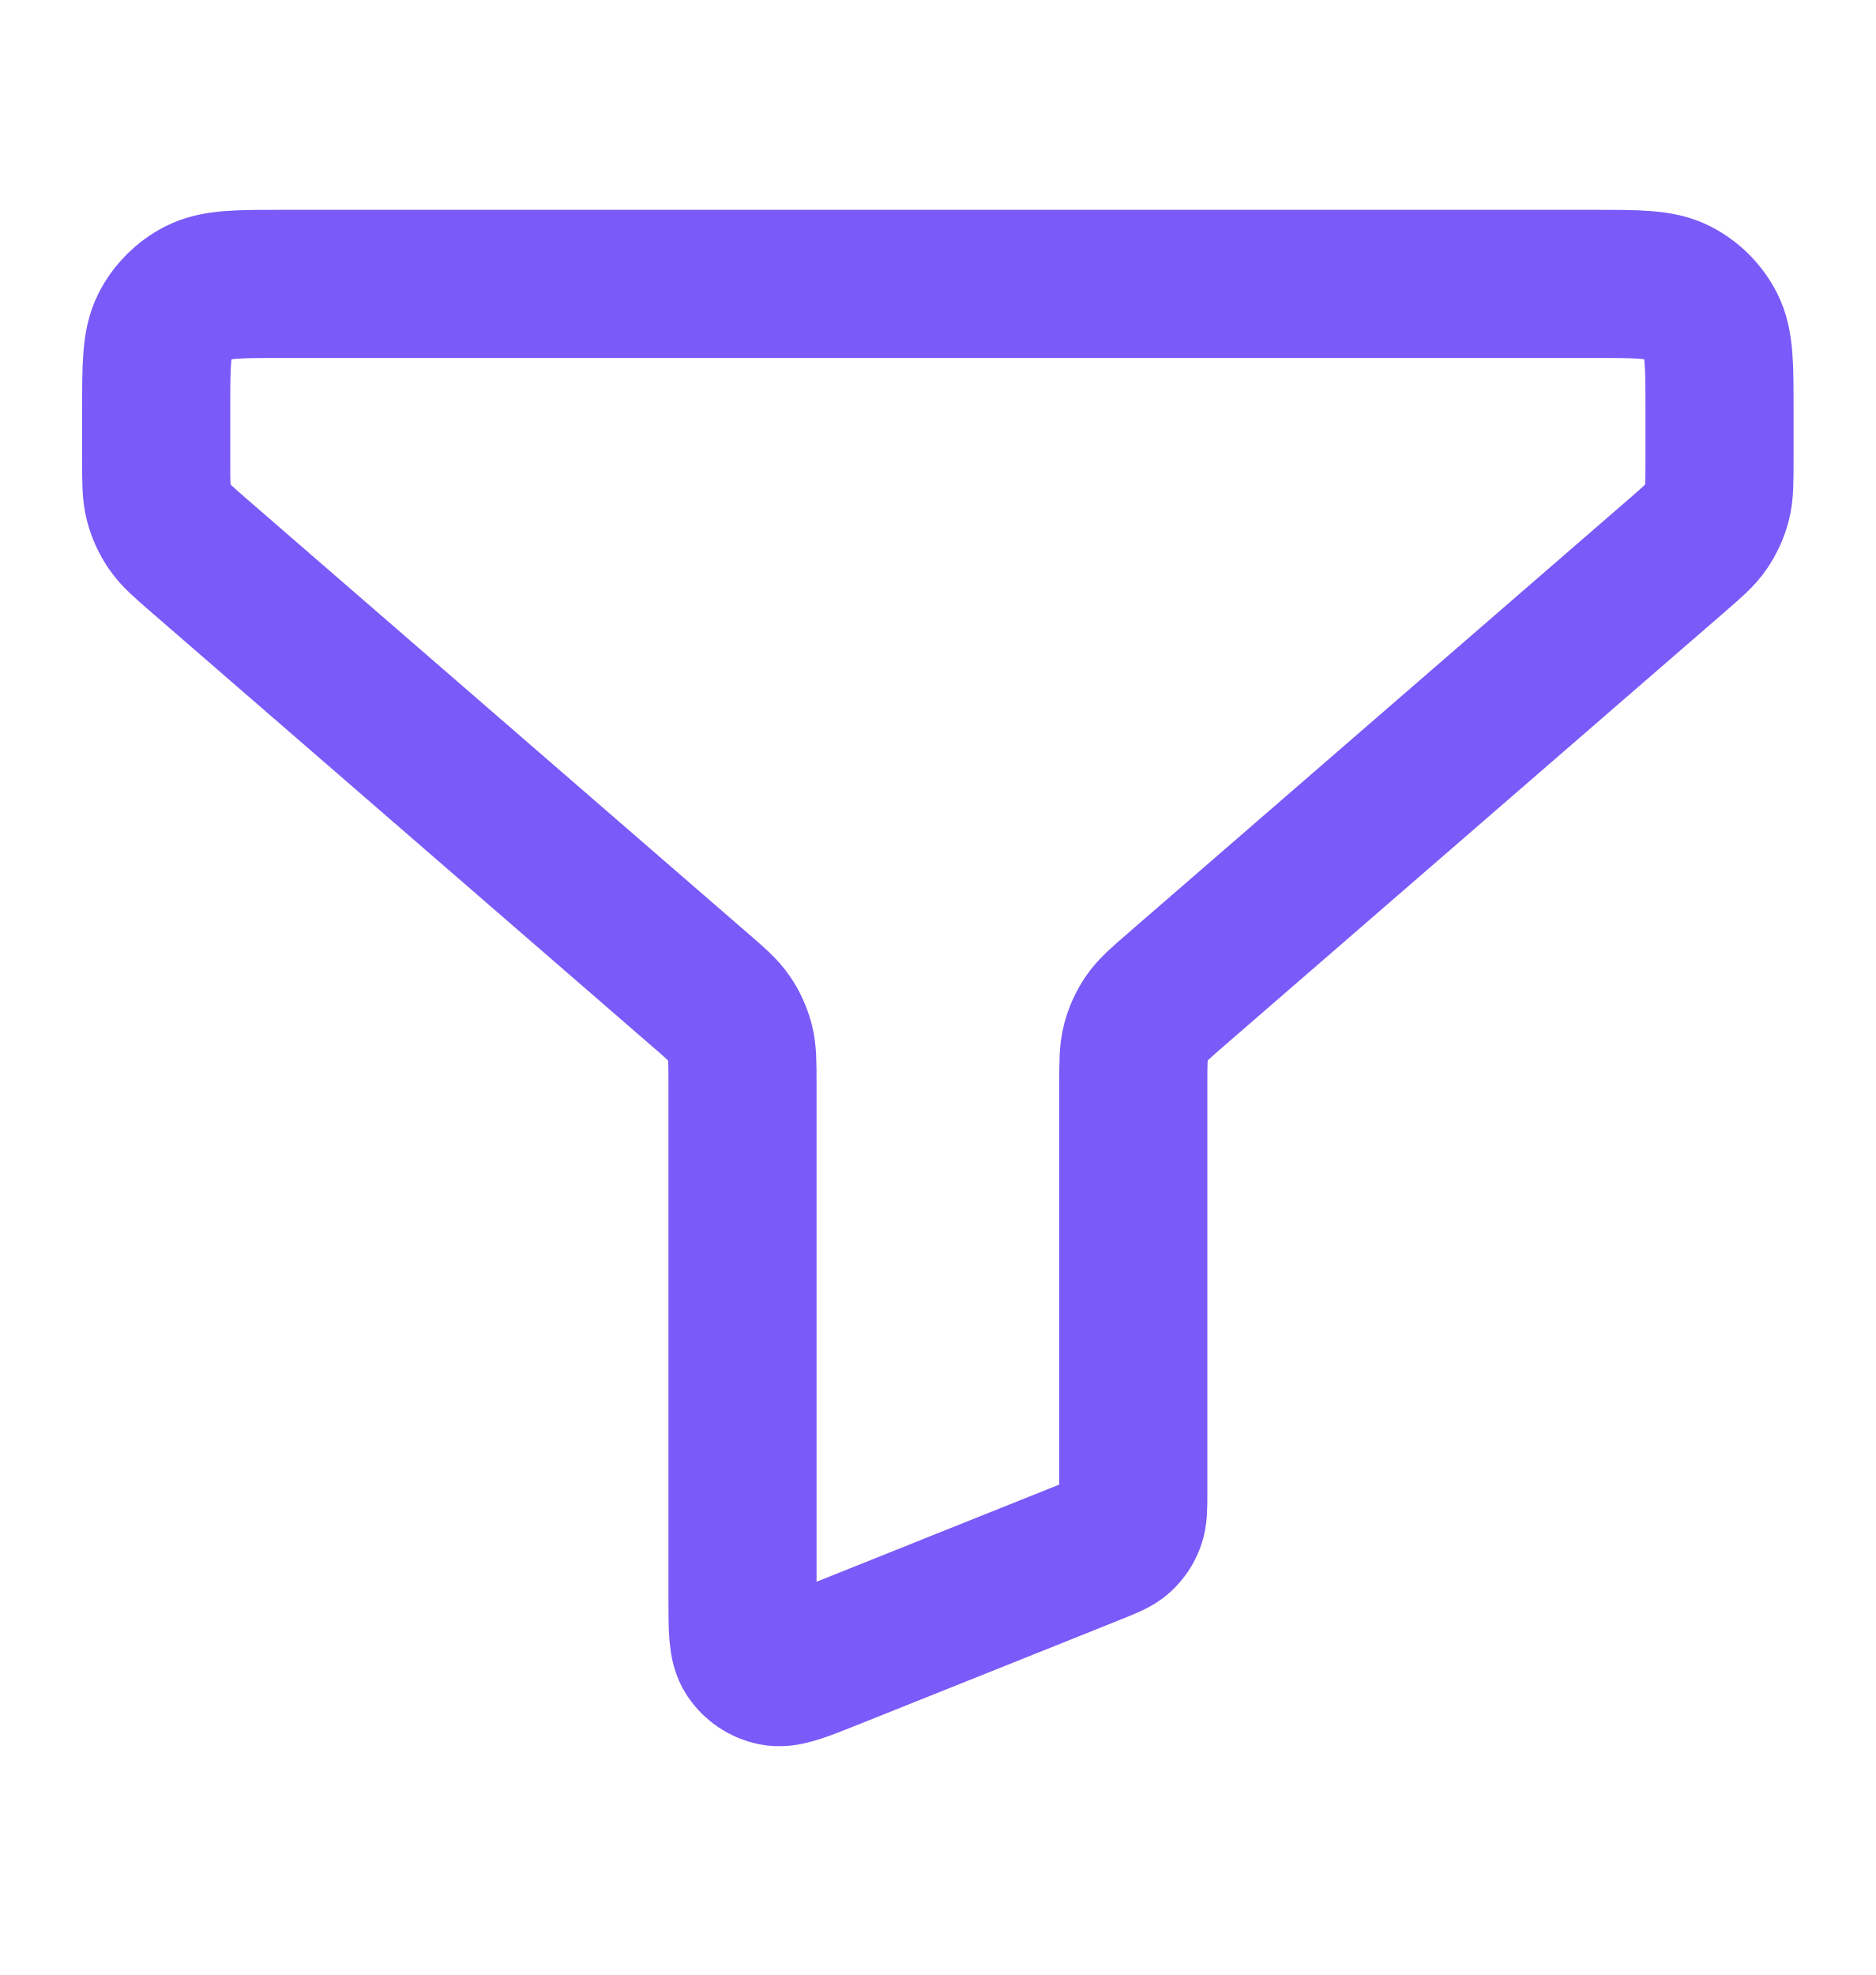
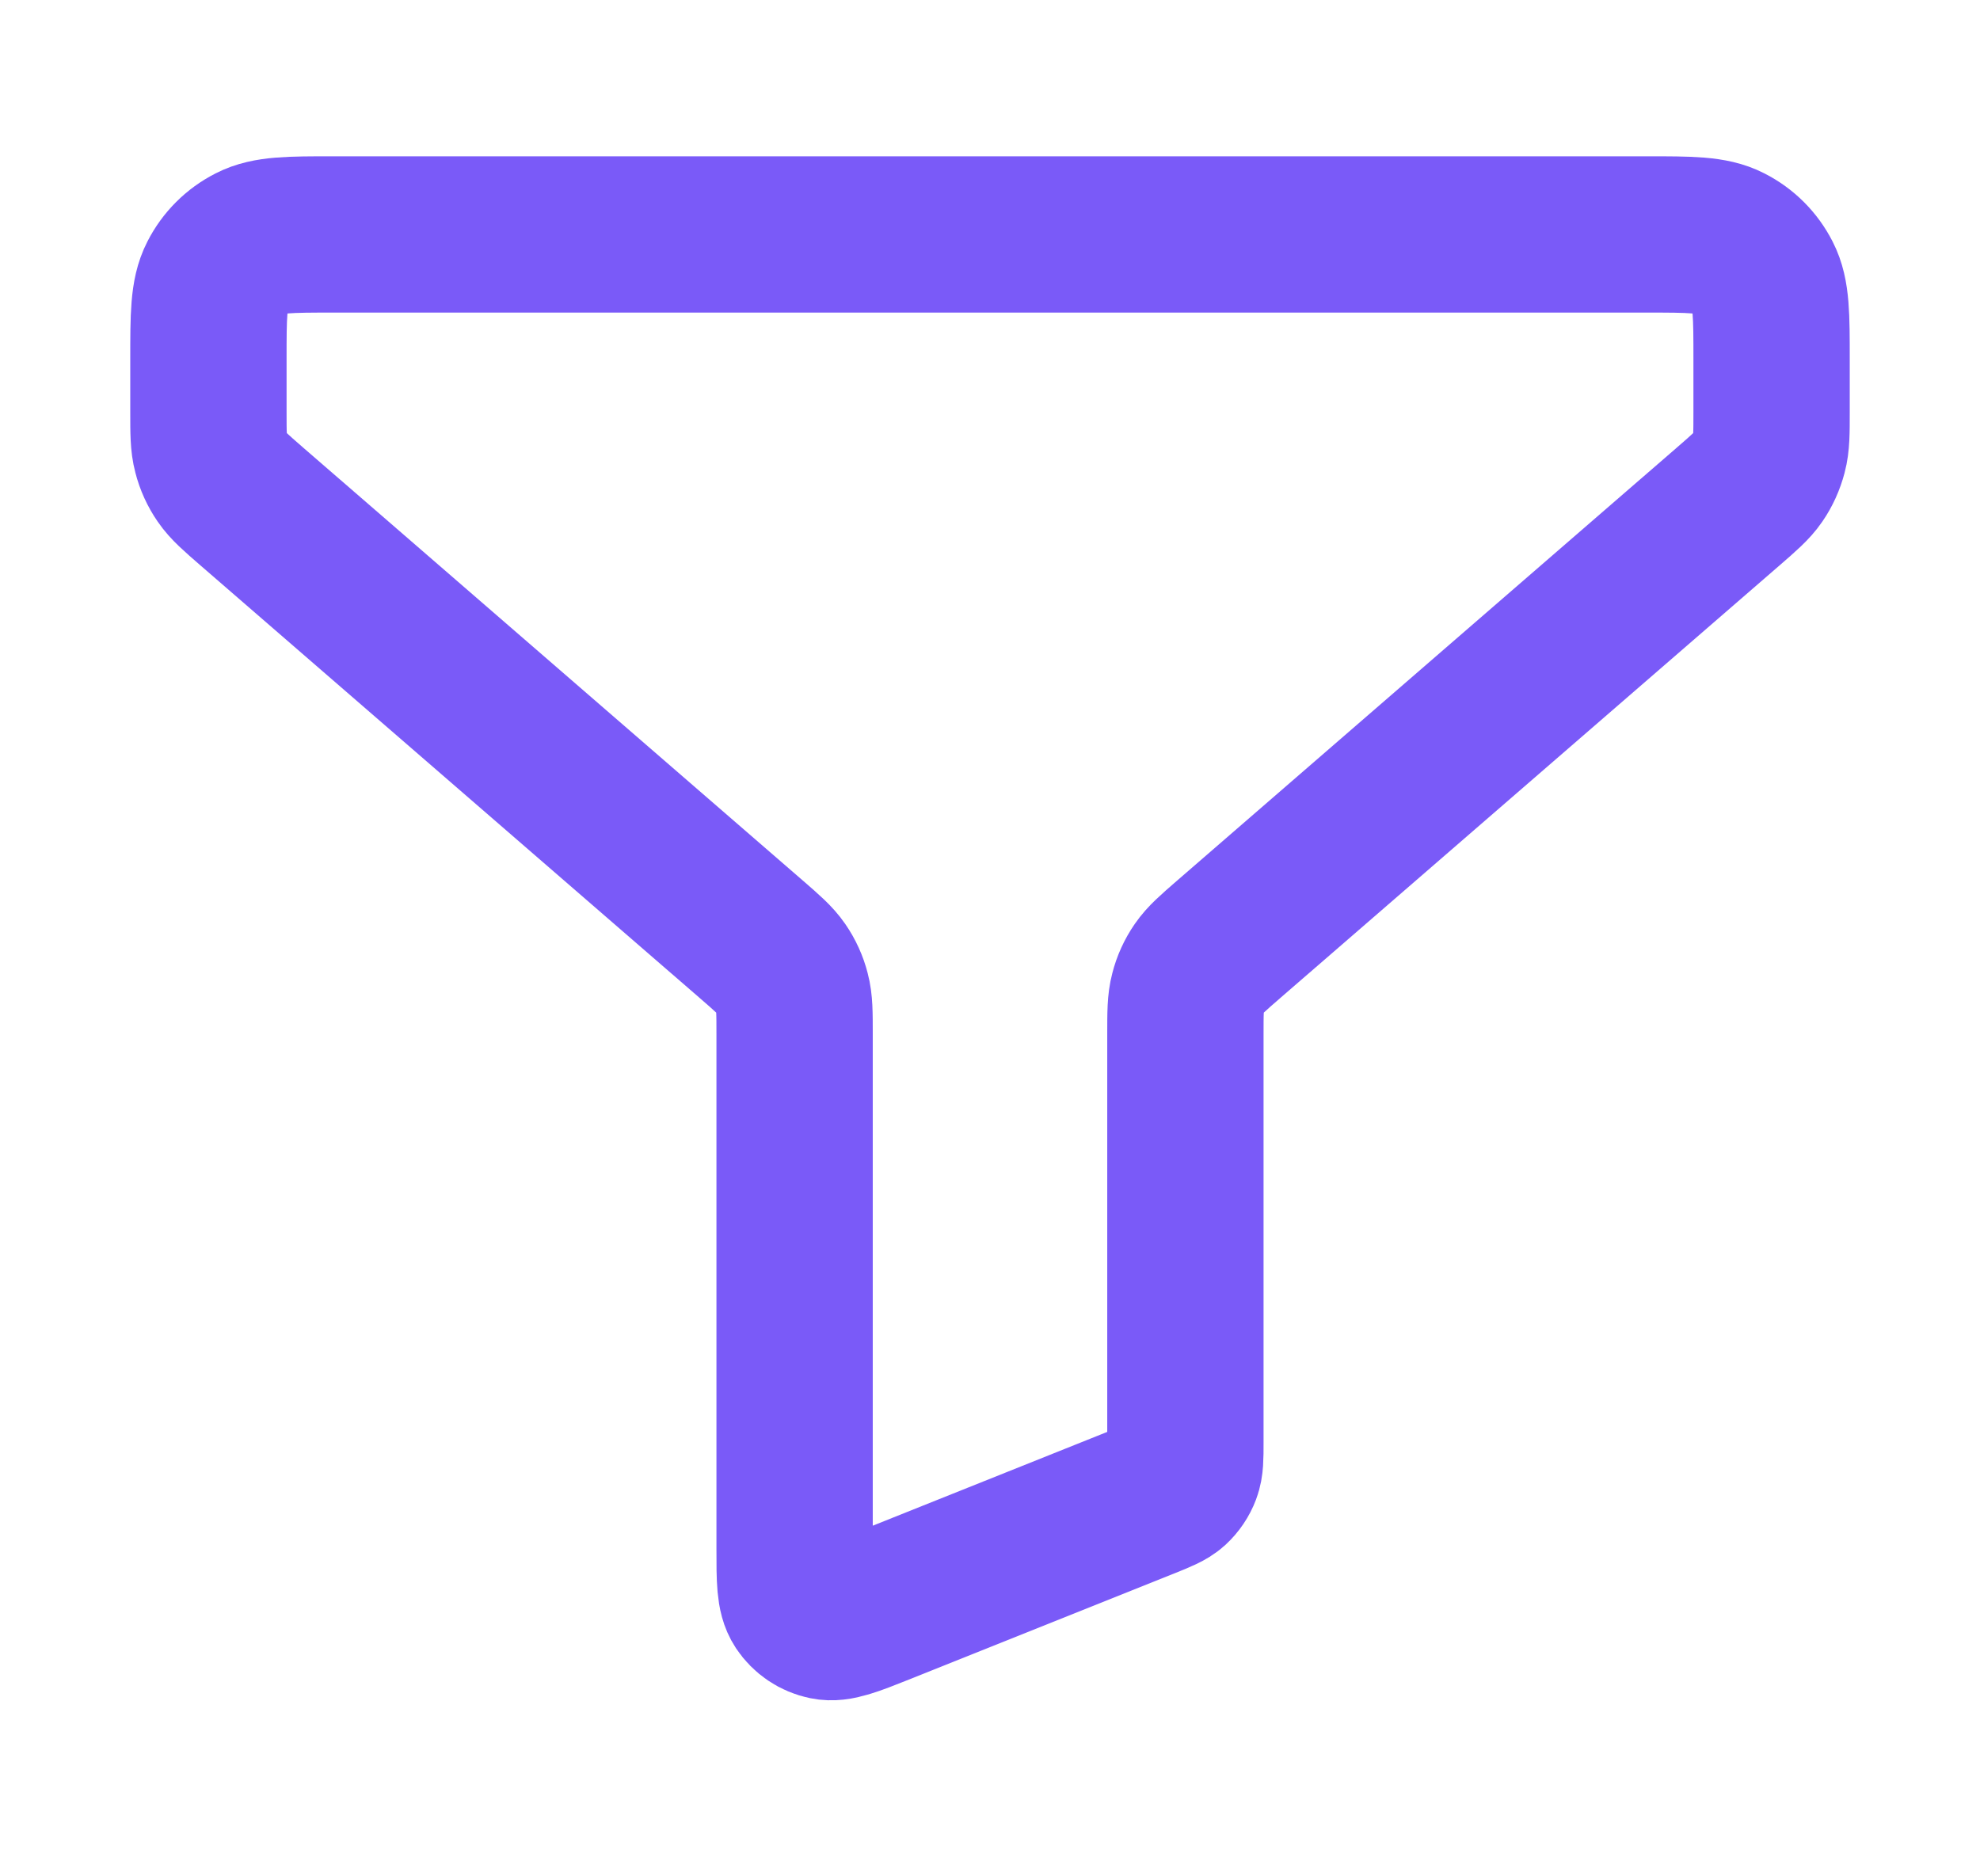
- <svg xmlns="http://www.w3.org/2000/svg" width="19" height="20" viewBox="0 0 19 20" fill="none">
-   <path d="M1.582 4.142C1.582 3.698 1.582 3.477 1.668 3.307C1.744 3.158 1.865 3.037 2.014 2.961C2.184 2.875 2.405 2.875 2.849 2.875H16.149C16.592 2.875 16.814 2.875 16.983 2.961C17.132 3.037 17.253 3.158 17.329 3.307C17.415 3.477 17.415 3.698 17.415 4.142V4.672C17.415 4.884 17.415 4.991 17.389 5.09C17.366 5.177 17.328 5.26 17.277 5.335C17.22 5.42 17.139 5.489 16.978 5.629L11.915 10.017C11.754 10.156 11.674 10.226 11.616 10.31C11.565 10.385 11.527 10.468 11.504 10.556C11.478 10.655 11.478 10.761 11.478 10.974V15.113C11.478 15.268 11.478 15.345 11.453 15.412C11.431 15.471 11.395 15.524 11.348 15.567C11.295 15.615 11.223 15.643 11.08 15.701L8.388 16.778C8.097 16.894 7.952 16.952 7.835 16.928C7.733 16.907 7.643 16.846 7.585 16.759C7.52 16.66 7.52 16.503 7.52 16.189V10.974C7.52 10.761 7.52 10.655 7.494 10.556C7.47 10.468 7.433 10.385 7.381 10.31C7.324 10.226 7.243 10.156 7.082 10.017L2.019 5.629C1.858 5.489 1.778 5.42 1.72 5.335C1.669 5.26 1.631 5.177 1.608 5.09C1.582 4.991 1.582 4.884 1.582 4.672V4.142Z" stroke="#7A5AF8" stroke-width="1.5" stroke-linecap="round" stroke-linejoin="round" />
+ <svg xmlns="http://www.w3.org/2000/svg" width="19" height="18" viewBox="0 0 19 18" fill="none">
+   <path d="M2 3.45C2 3.03 2 2.82 2.082 2.66C2.154 2.518 2.268 2.404 2.41 2.332C2.57 2.25 2.78 2.25 3.2 2.25H15.8C16.22 2.25 16.43 2.25 16.59 2.332C16.732 2.404 16.846 2.518 16.918 2.66C17 2.82 17 3.03 17 3.45V3.952C17 4.154 17 4.254 16.975 4.348C16.953 4.431 16.918 4.51 16.869 4.581C16.814 4.661 16.738 4.727 16.586 4.859L11.789 9.016C11.637 9.148 11.561 9.214 11.506 9.294C11.457 9.365 11.421 9.444 11.4 9.527C11.375 9.621 11.375 9.721 11.375 9.923V13.844C11.375 13.991 11.375 14.064 11.351 14.127C11.33 14.183 11.296 14.233 11.252 14.274C11.202 14.319 11.134 14.346 10.998 14.401L8.448 15.421C8.172 15.531 8.034 15.586 7.924 15.563C7.827 15.543 7.742 15.486 7.687 15.403C7.625 15.309 7.625 15.161 7.625 14.864V9.923C7.625 9.721 7.625 9.621 7.6 9.527C7.579 9.444 7.543 9.365 7.494 9.294C7.439 9.214 7.363 9.148 7.211 9.016L2.414 4.859C2.262 4.727 2.186 4.661 2.131 4.581C2.082 4.51 2.046 4.431 2.025 4.348C2 4.254 2 4.154 2 3.952V3.45Z" stroke="#7A5AF8" stroke-width="1.5" stroke-linecap="round" stroke-linejoin="round" />
</svg>
